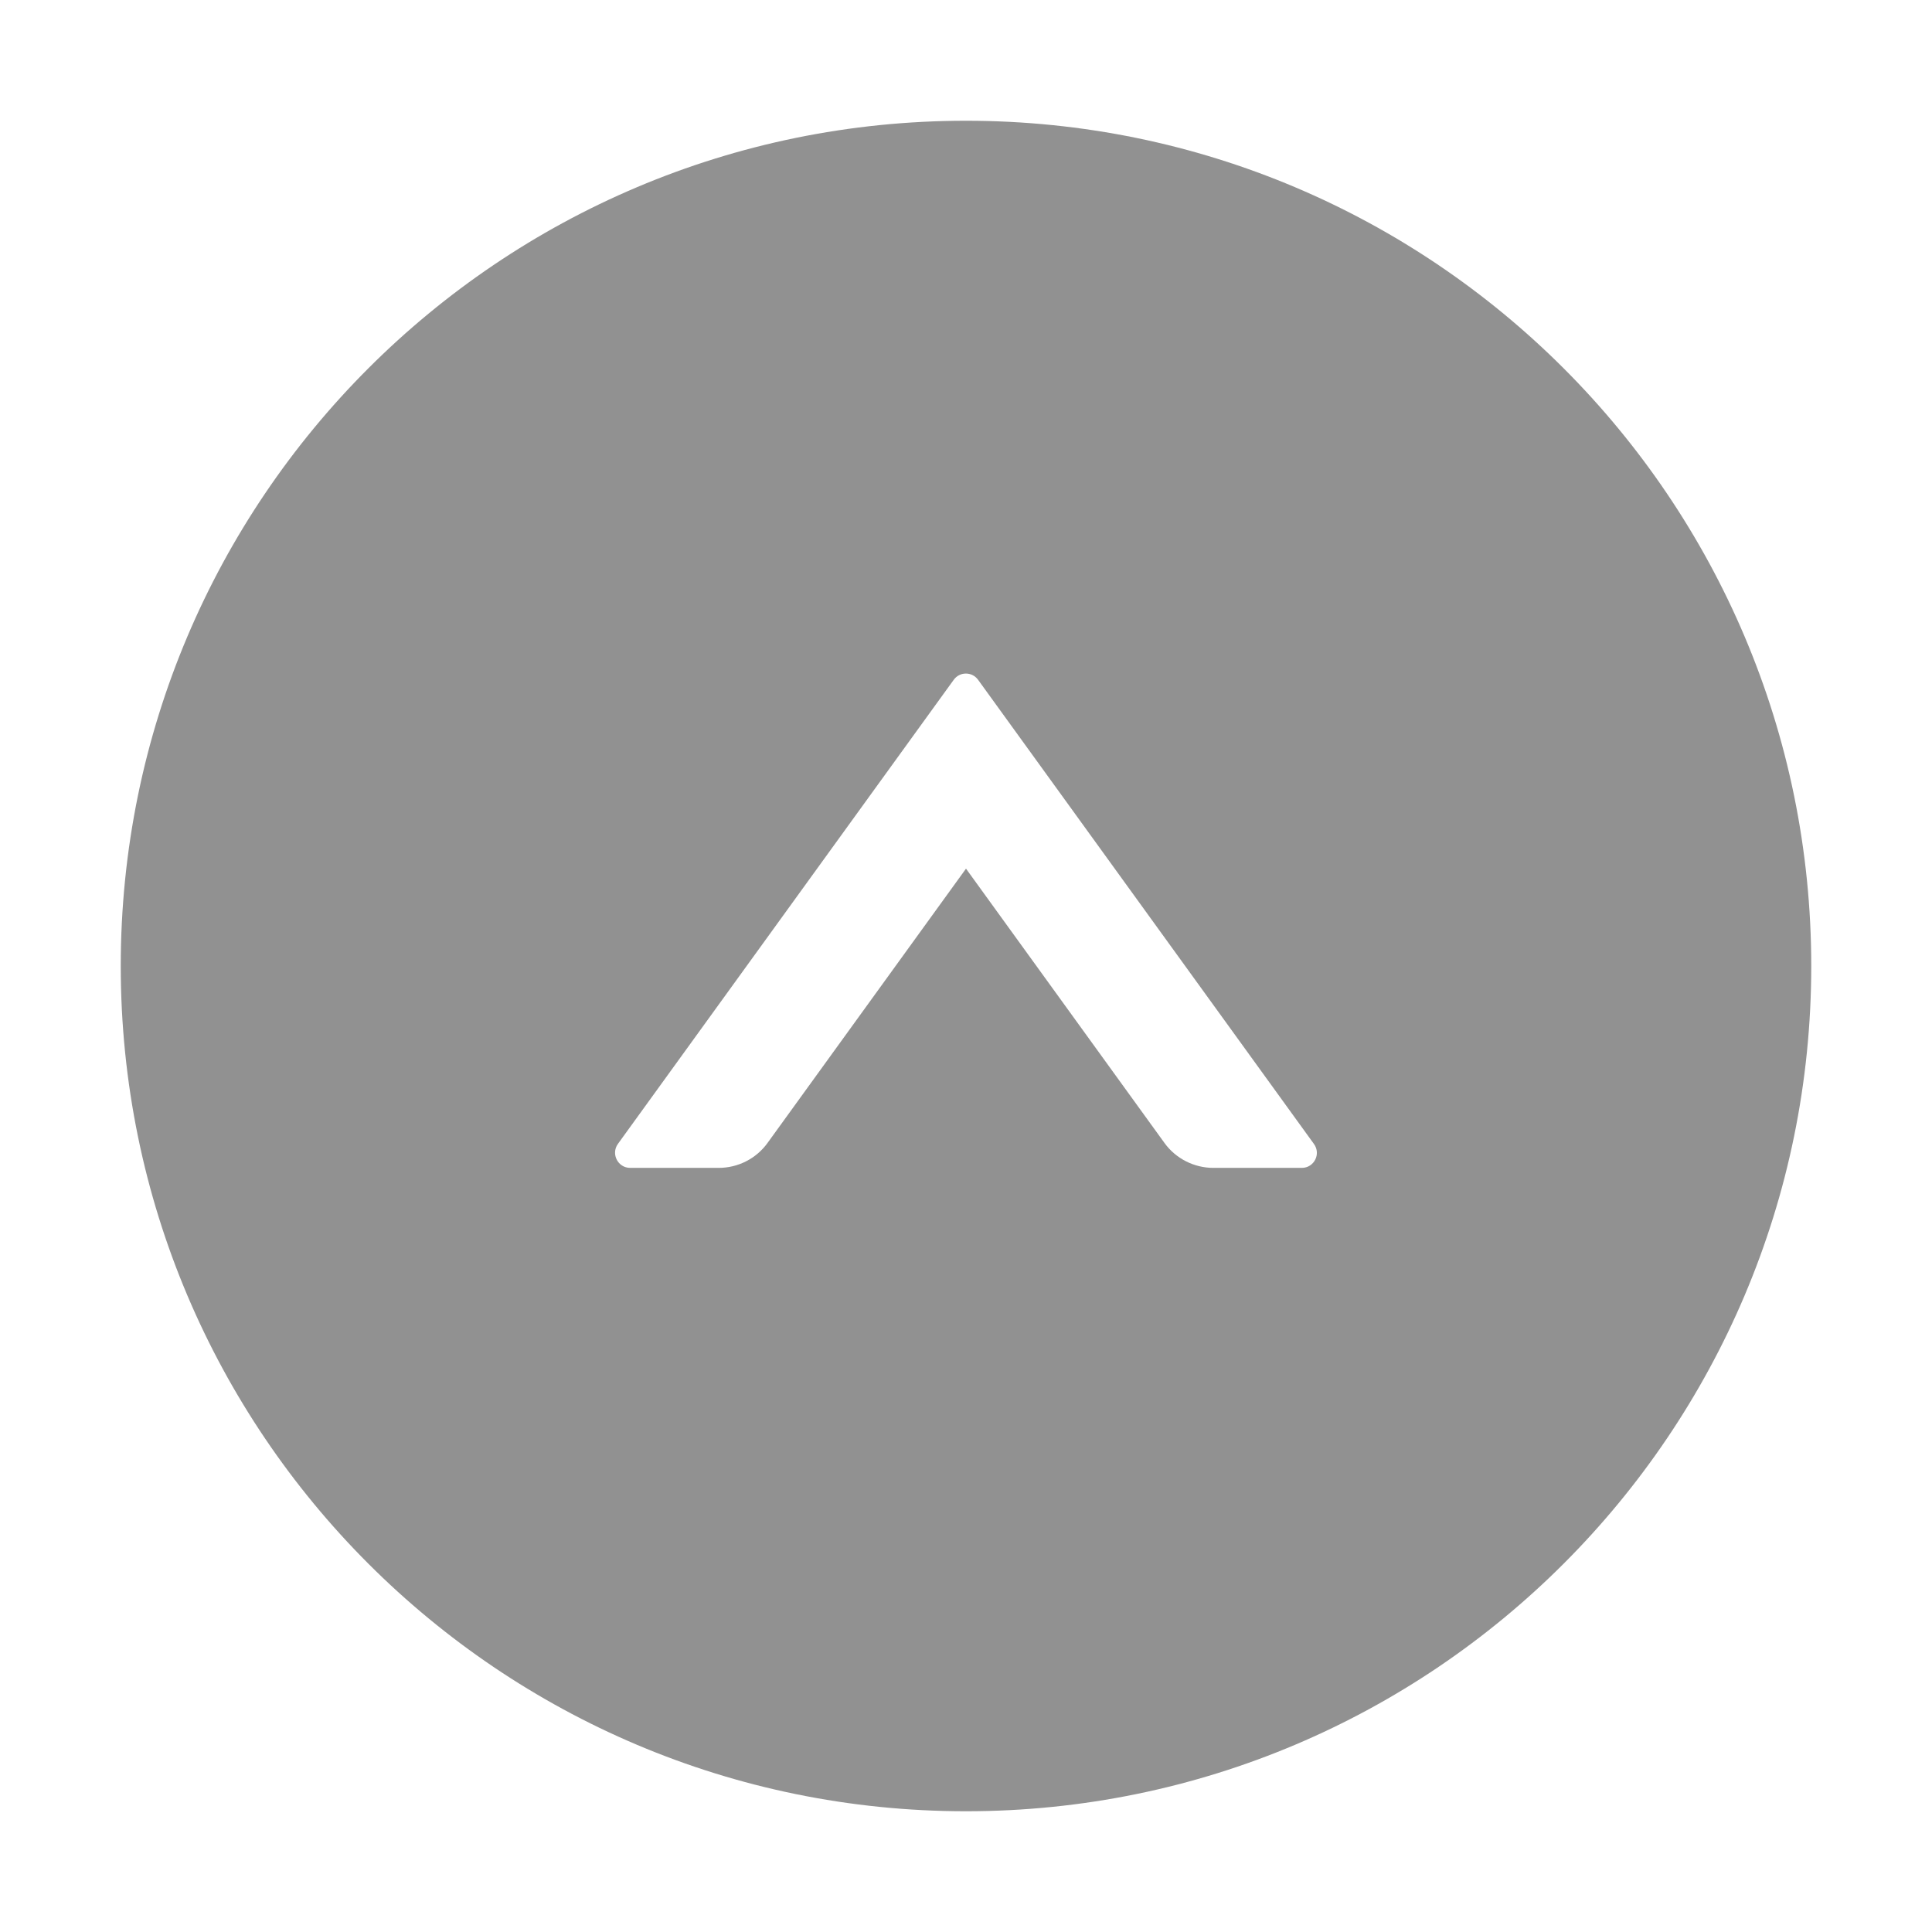
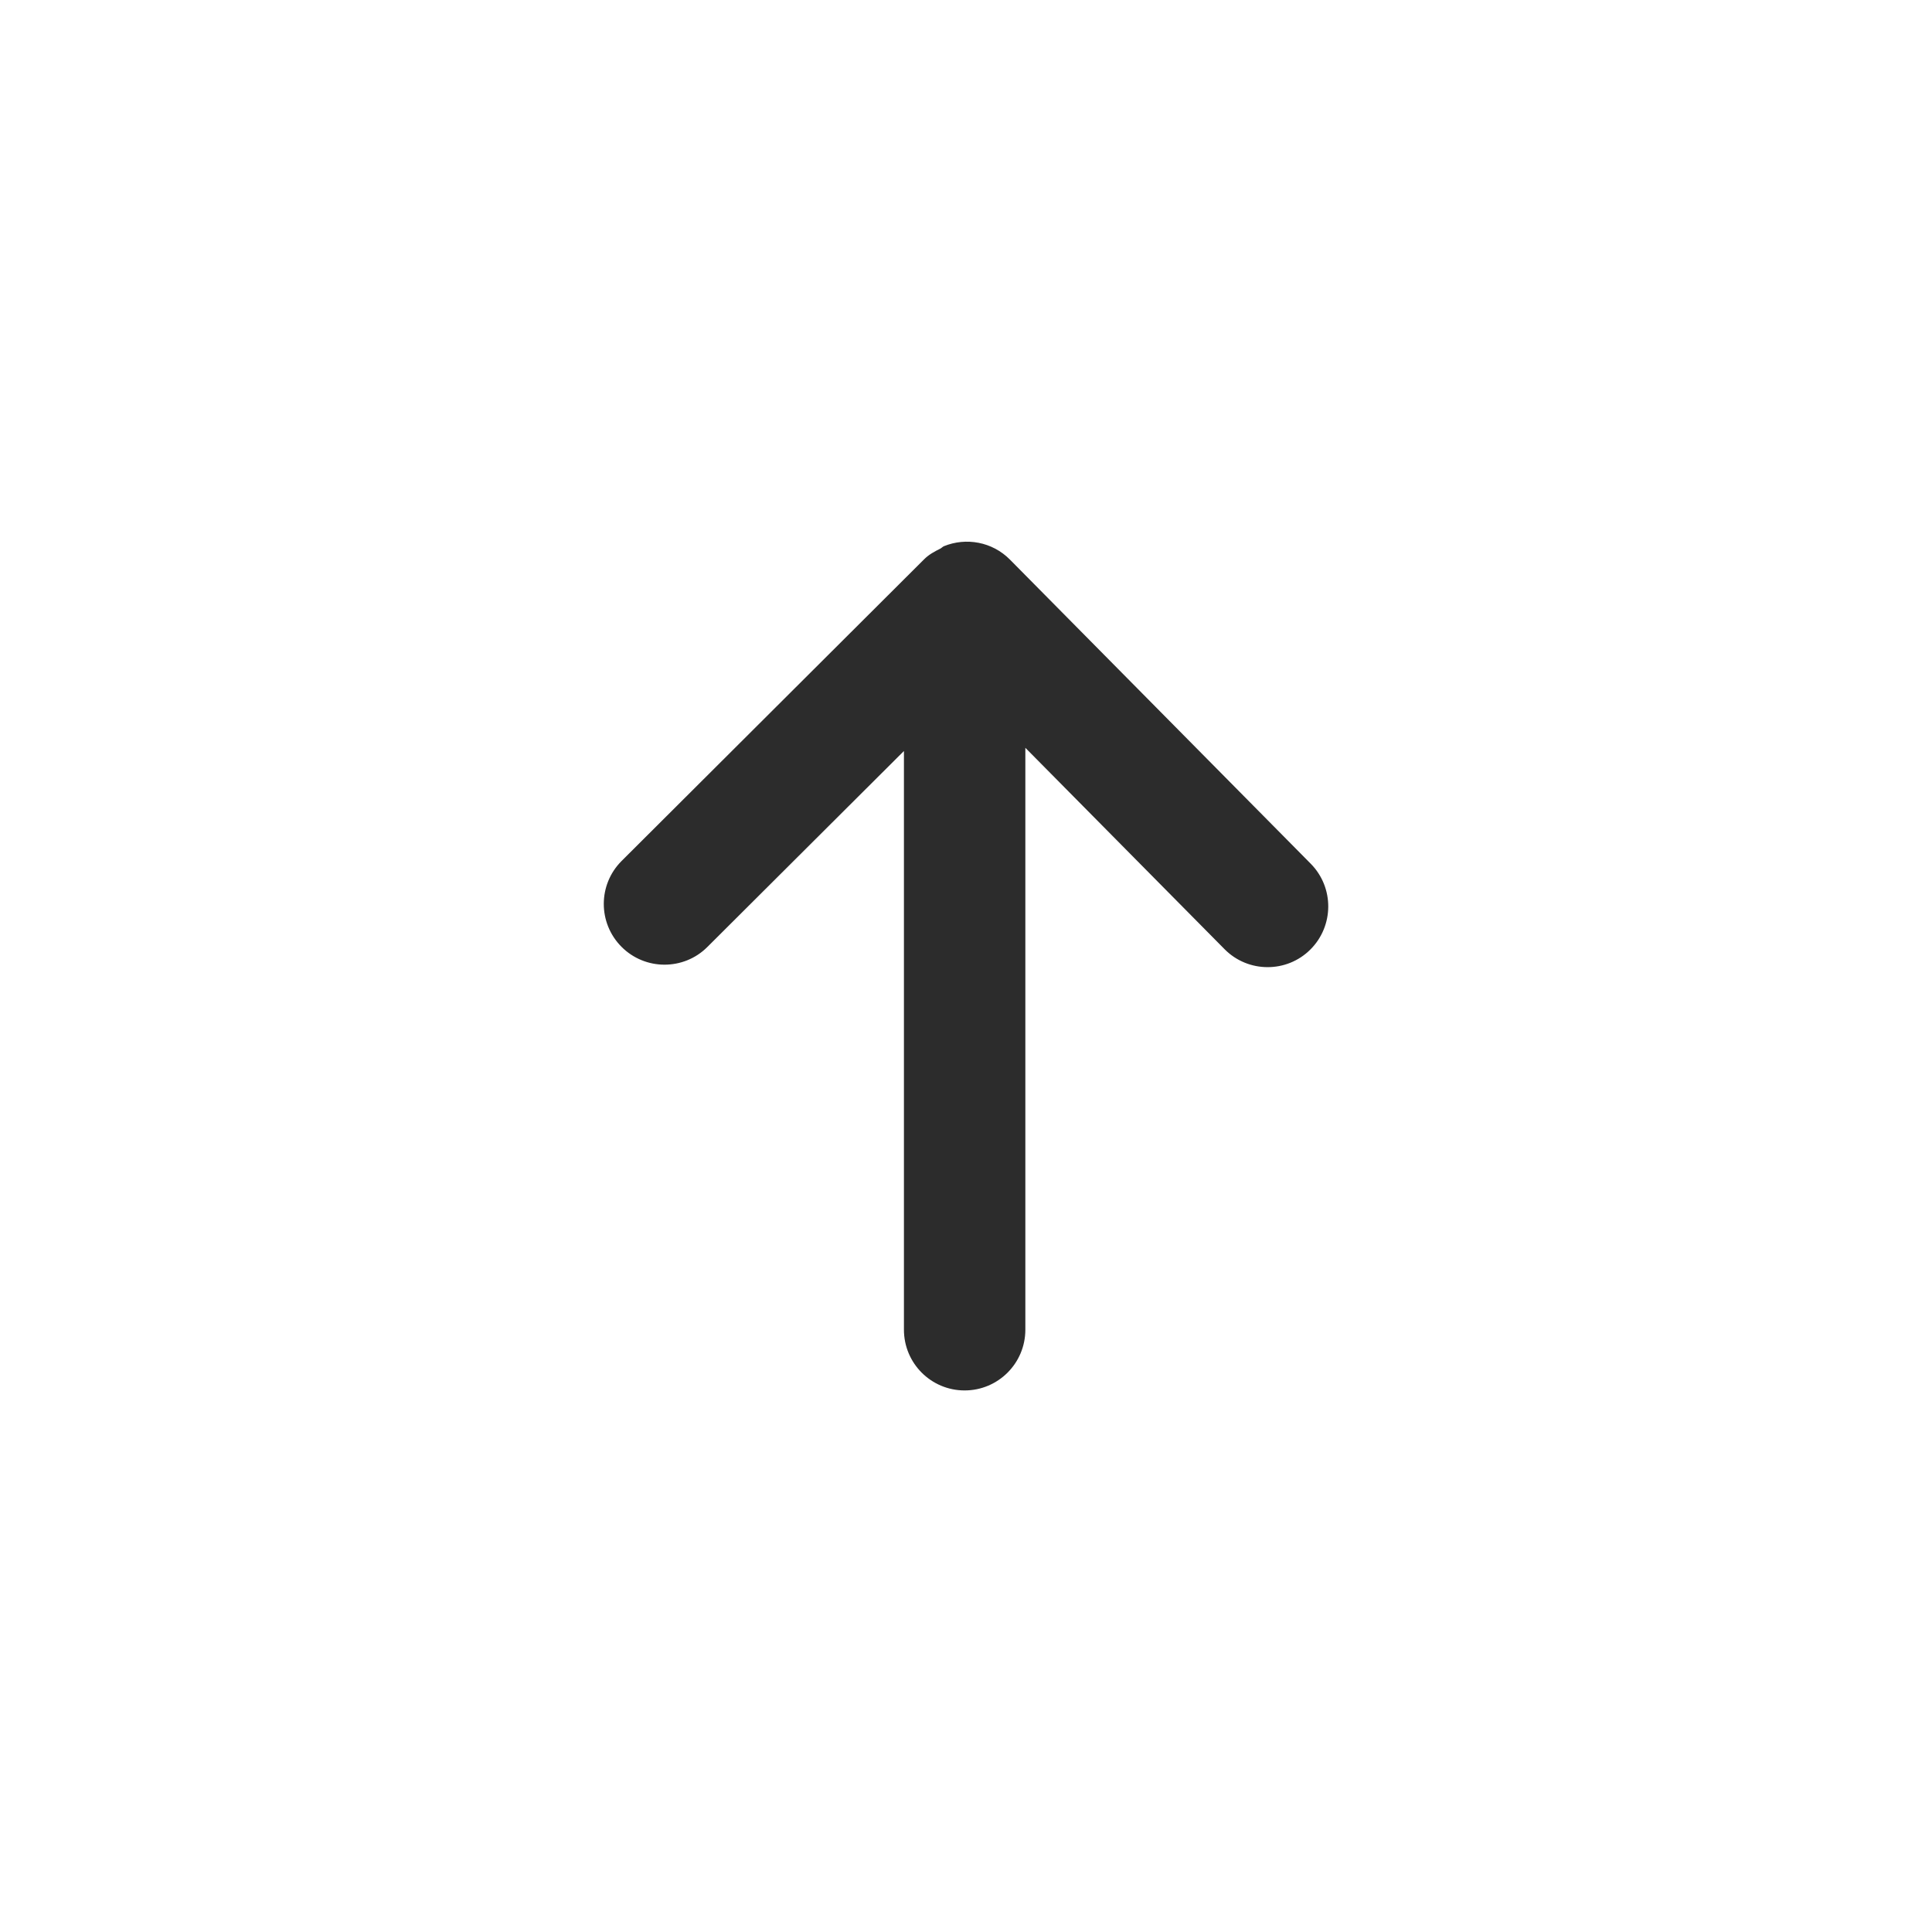
- <svg xmlns="http://www.w3.org/2000/svg" t="1586258605822" class="icon" viewBox="0 0 1024 1024" version="1.1" p-id="8144" width="200" height="200">
+ <svg xmlns="http://www.w3.org/2000/svg" t="1607178773032" class="icon" viewBox="0 0 1024 1024" version="1.1" p-id="1146" width="200" height="200">
  <defs>
    <style type="text/css" />
  </defs>
-   <path d="M512 64C264.6 64 64 264.6 64 512s200.6 448 448 448 448-200.6 448-448S759.4 64 512 64z m178 555h-46.9c-10.2 0-19.9-4.9-25.9-13.2L512 460.4 406.8 605.8c-6 8.3-15.6 13.2-25.9 13.2H334c-6.5 0-10.3-7.4-6.5-12.7l178-246c3.2-4.4 9.7-4.4 12.9 0l178 246c3.9 5.3 0.1 12.7-6.4 12.7z" p-id="8145" fill="#919191" />
+   <path d="M877.216 491.808" p-id="1147" fill="#2c2c2c" />
+   <path d="M694.688 457.76l-159.36-161.12c-9.408-9.536-23.296-11.904-34.976-7.168-0.736 0.288-1.312 0.992-2.016 1.344-2.976 1.472-5.984 3.072-8.48 5.568-0.032 0.032-0.032 0.064-0.064 0.096-0.032 0.032-0.064 0.032-0.096 0.064l-160.224 159.776c-12.576 12.544-12.608 32.896-0.064 45.504 6.272 6.304 14.56 9.472 22.784 9.472 8.224 0 16.448-3.104 22.72-9.376l104.192-103.872 0 306.72c0 17.792 14.4 32.192 32.16 32.192 17.76 0 32.192-14.4 32.192-32.192l0-308.416 105.536 106.688c6.272 6.368 14.56 9.568 22.88 9.568 8.16 0 16.352-3.072 22.624-9.312C707.072 490.784 707.2 470.4 694.688 457.76L694.688 457.76zM995.264 599.2" p-id="1148" fill="#2c2c2c" />
</svg>
